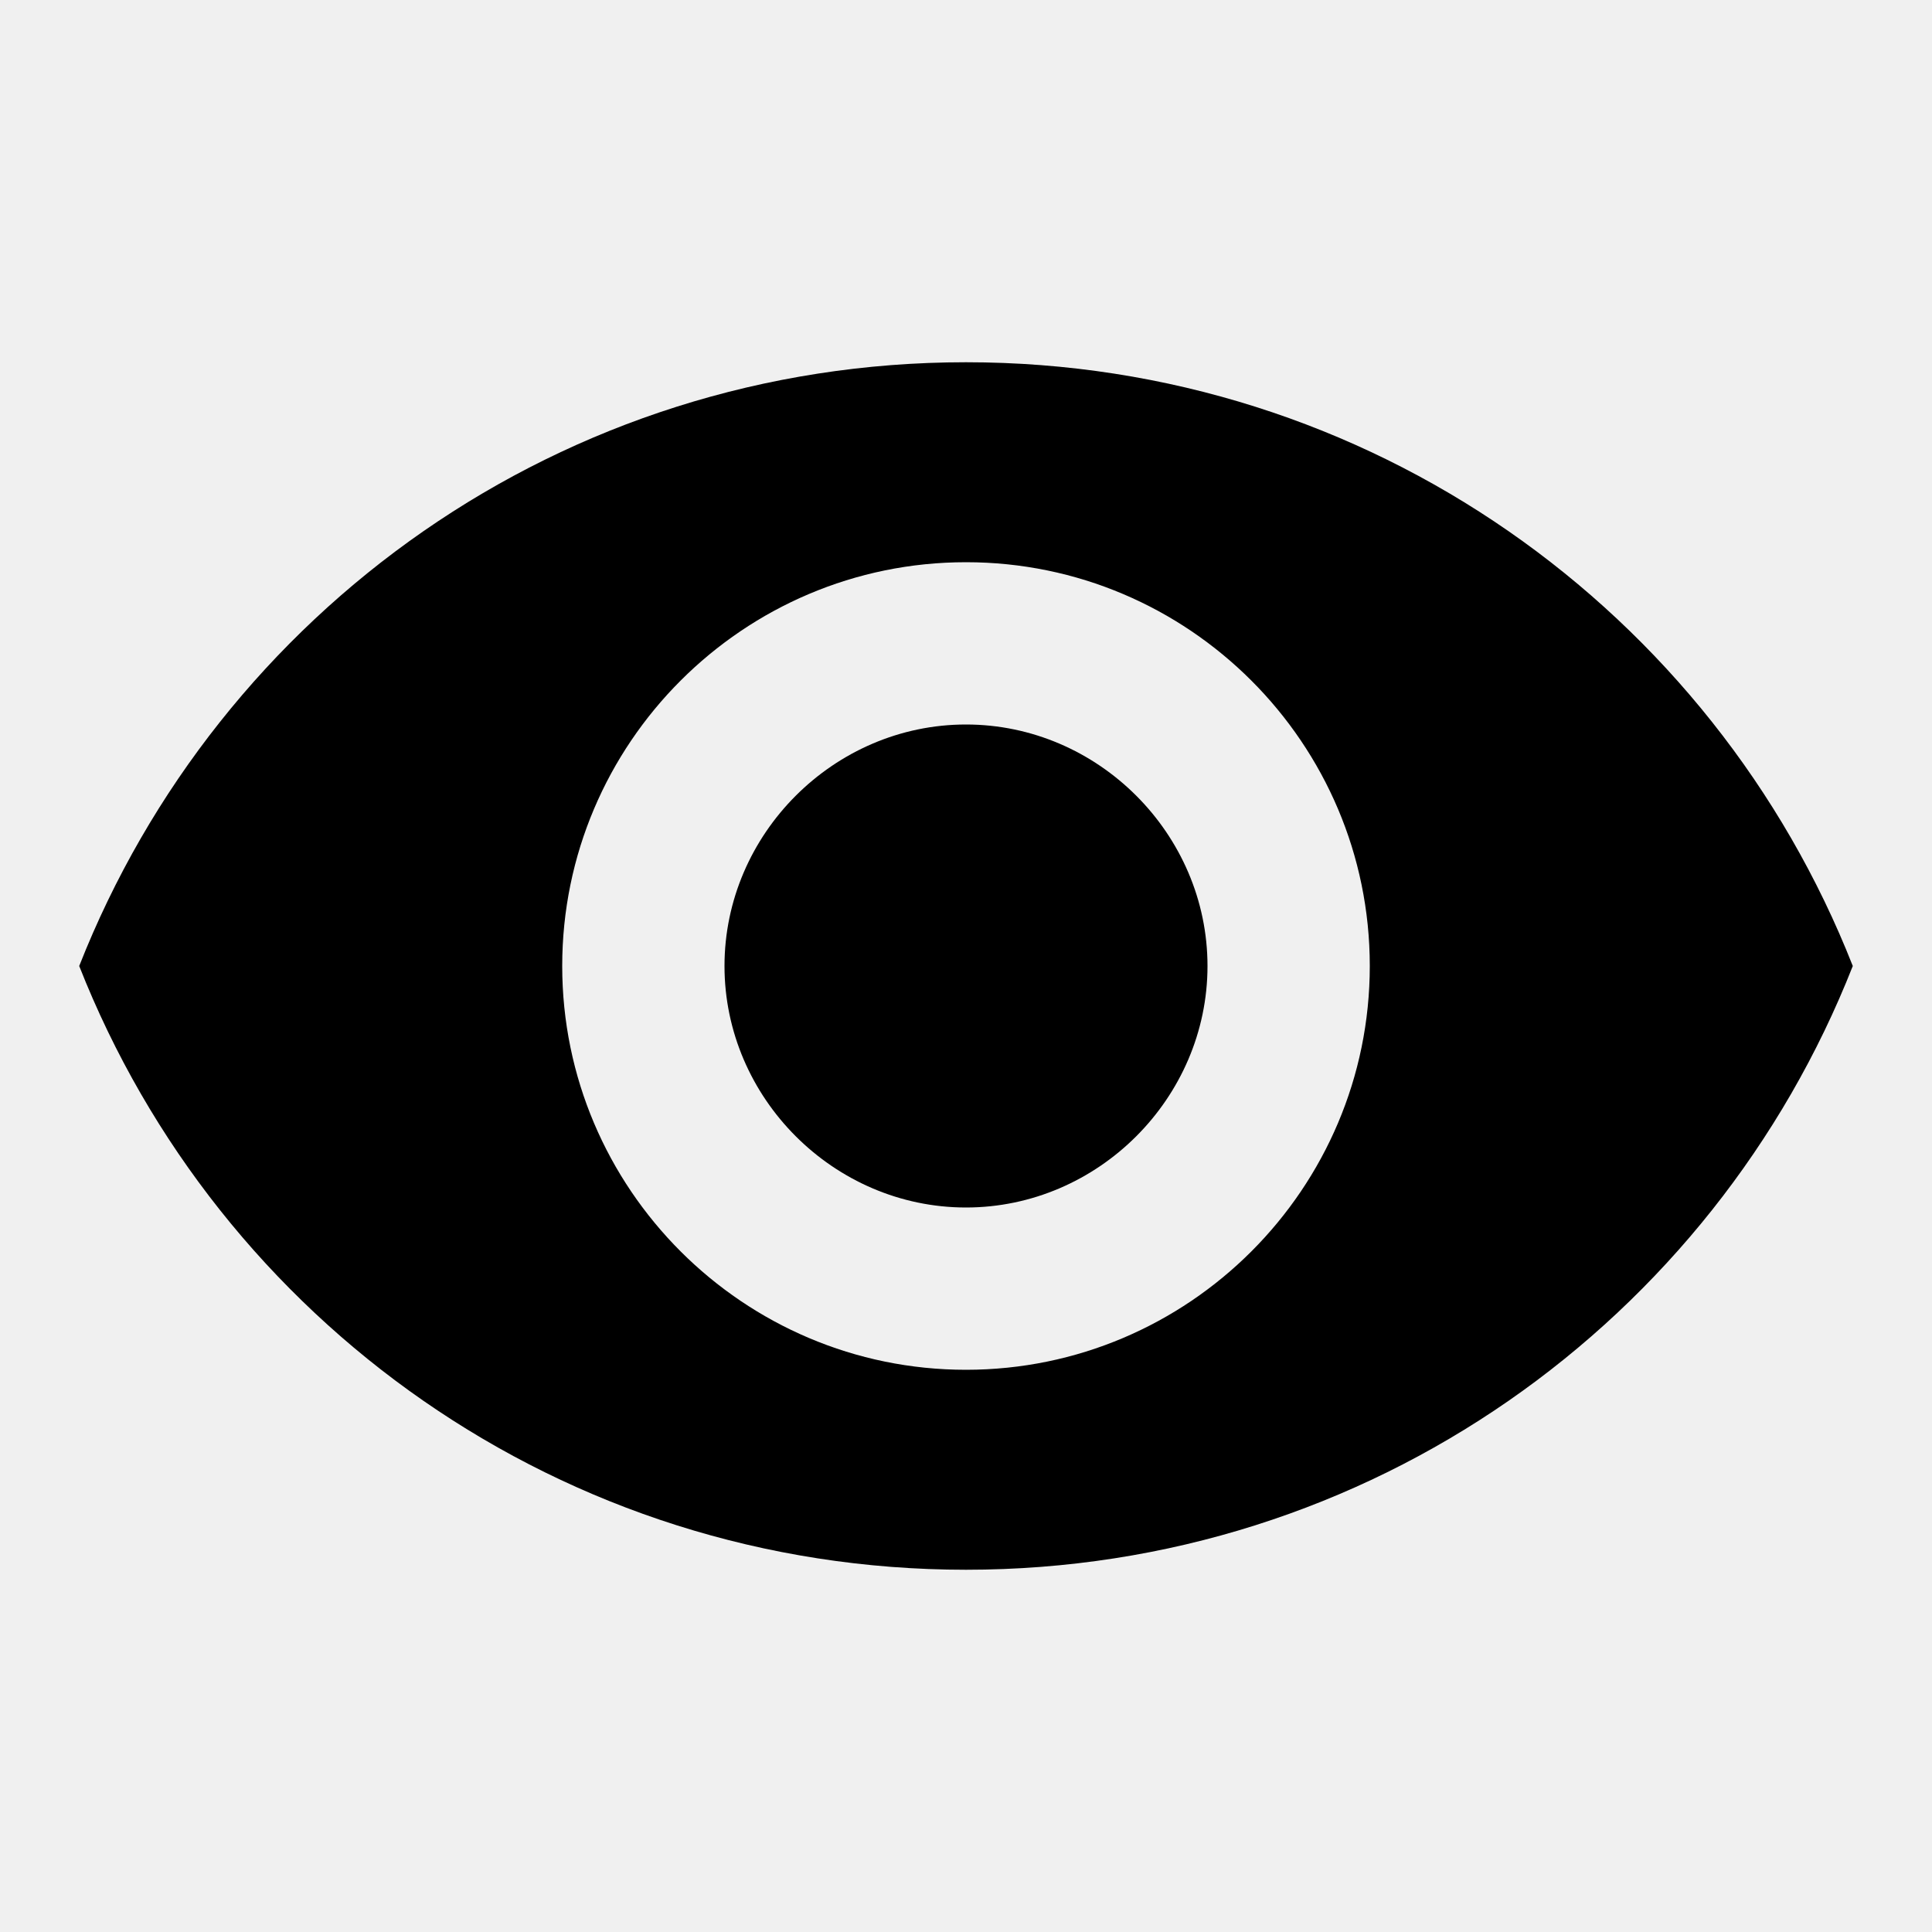
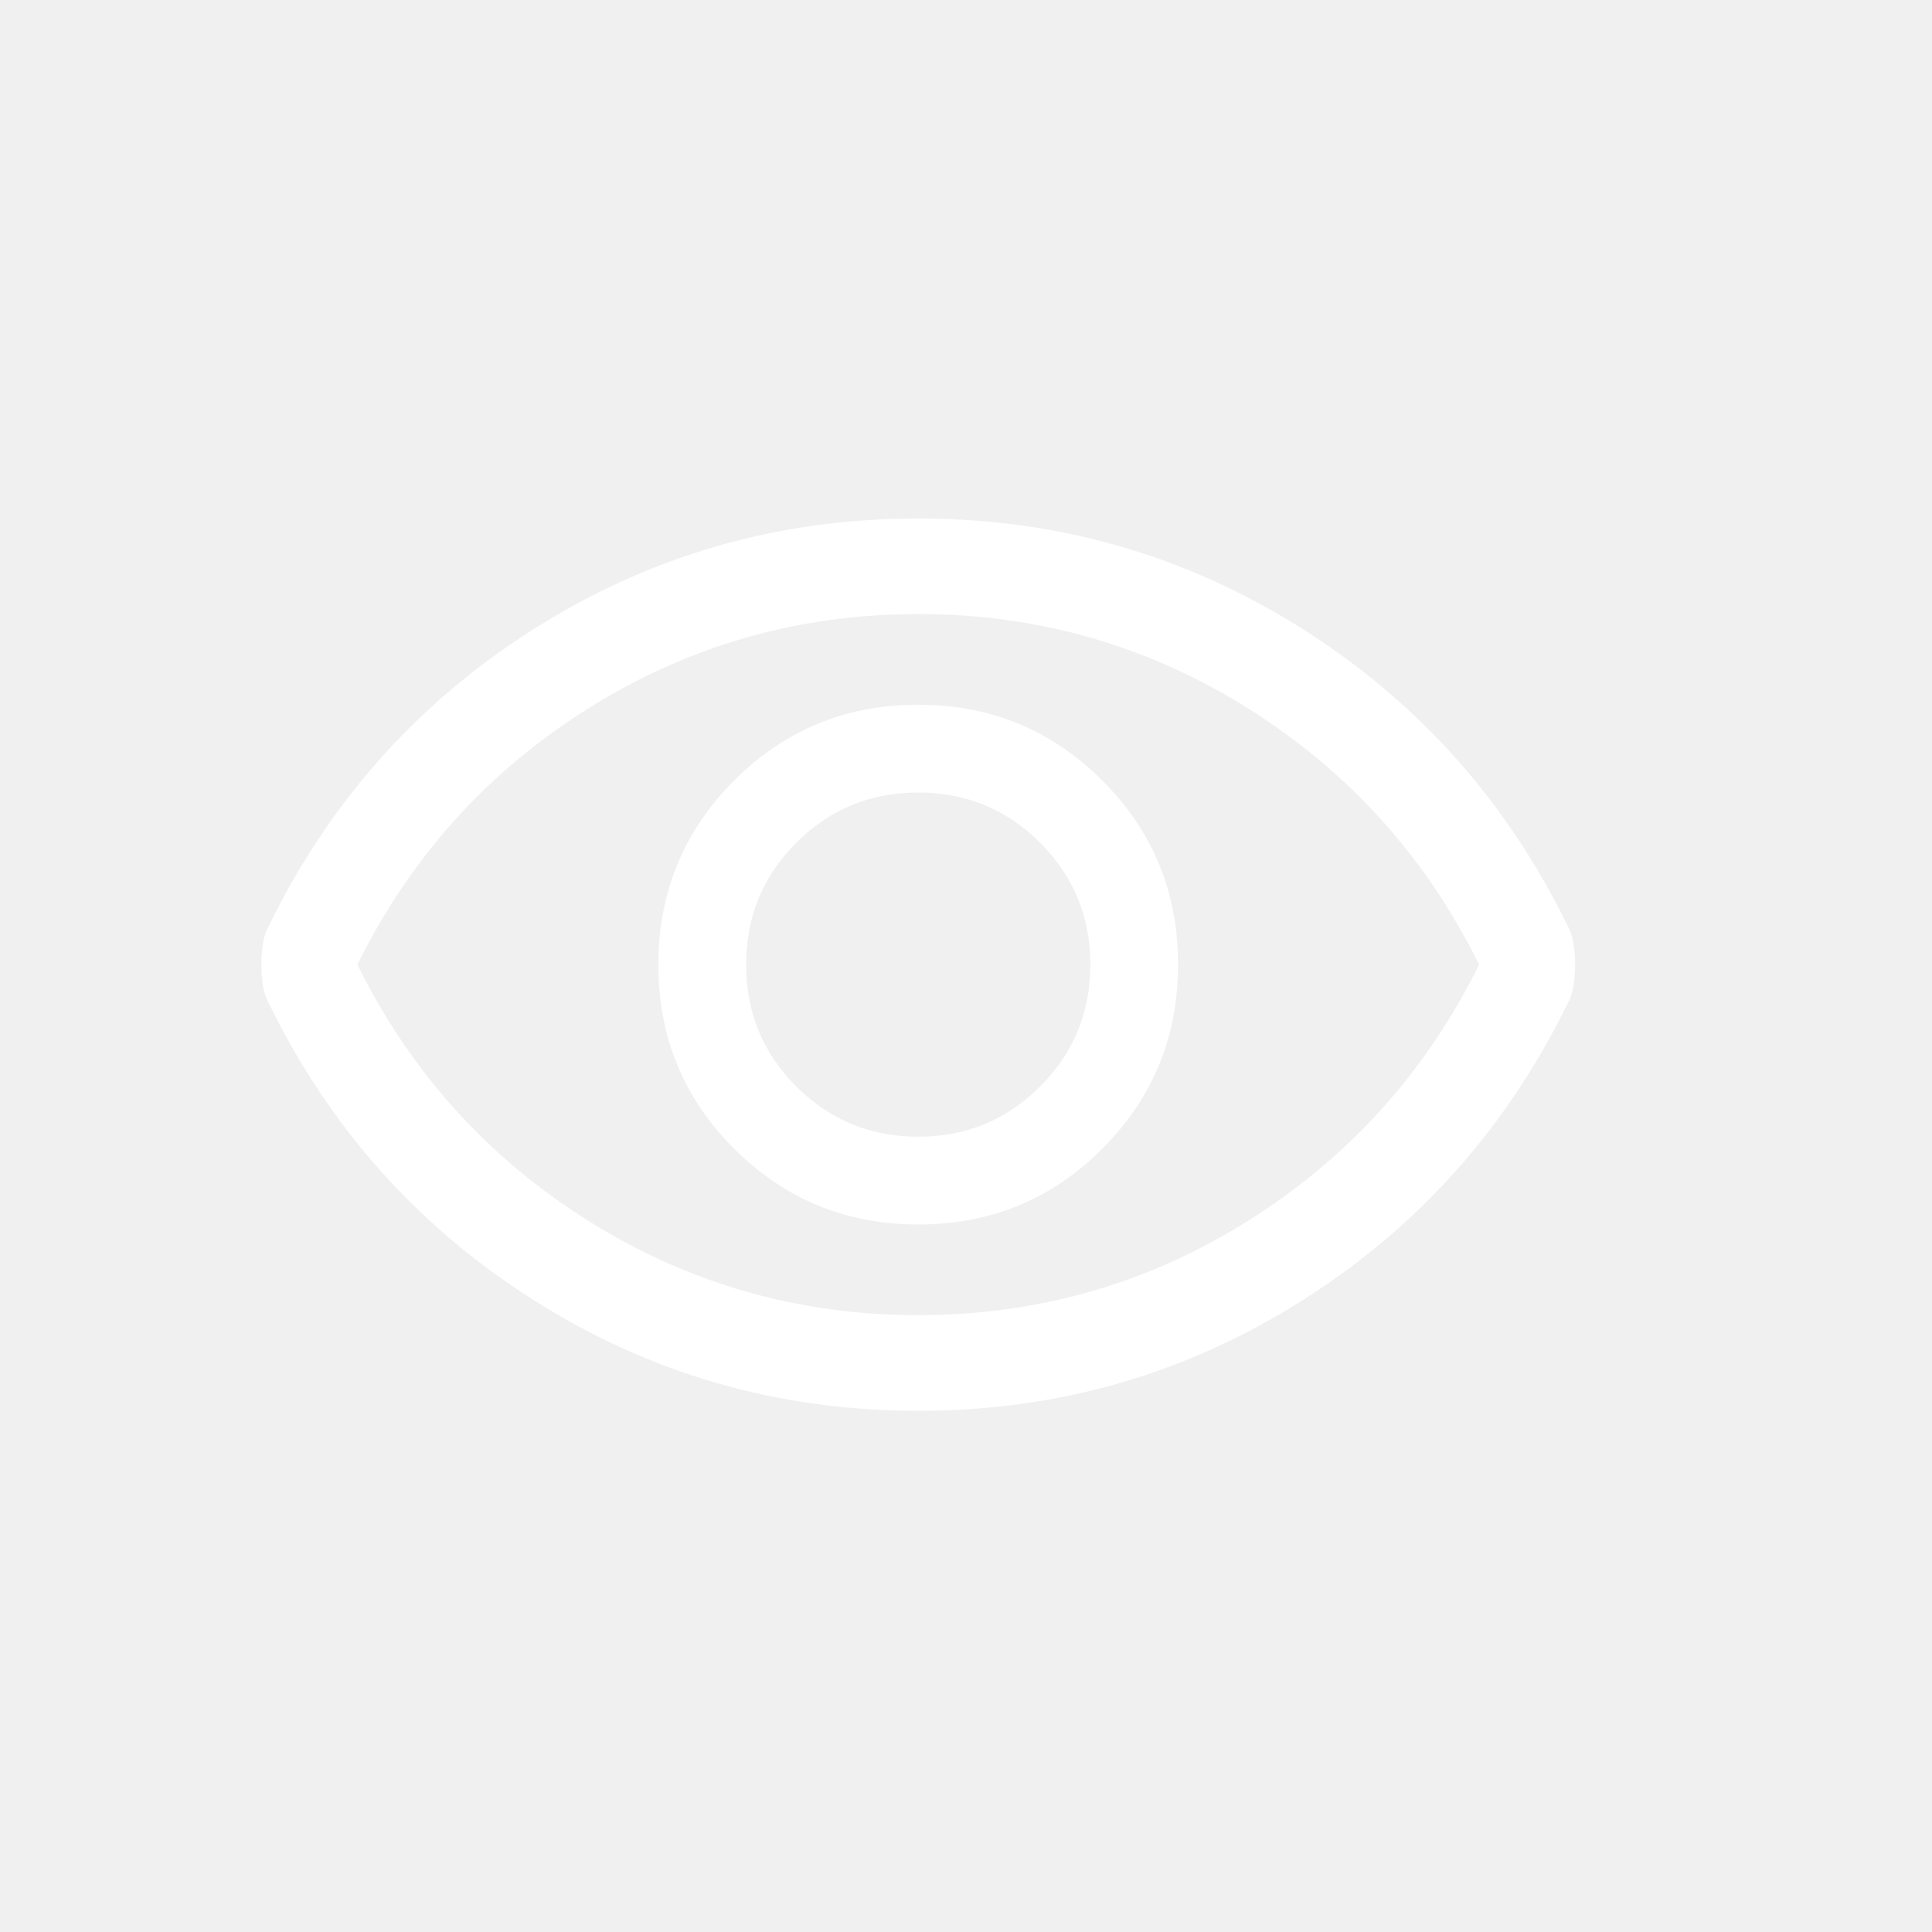
- <svg xmlns="http://www.w3.org/2000/svg" version="1.1" width="32" height="32" viewBox="0 0 32 32">
-   <path d="M16 12c2.188 0 4 1.813 4 4s-1.813 4-4 4-4-1.813-4-4 1.813-4 4-4zM16 22.688c3.688 0 6.688-3 6.688-6.688s-3-6.688-6.688-6.688-6.688 3-6.688 6.688 3 6.688 6.688 6.688zM16 6c6.688 0 12.375 4.125 14.688 10-2.313 5.875-8 10-14.688 10s-12.375-4.125-14.688-10c2.313-5.875 8-10 14.688-10z" />
+ <svg xmlns="http://www.w3.org/2000/svg" width="25" height="25" viewBox="0 0 25 25" fill="none">
+   <mask id="mask0_2543_51166" style="mask-type:alpha" maskUnits="userSpaceOnUse" x="0" y="0" width="25" height="25">
+     <rect x="0.382" y="0.709" width="24" height="24" fill="#D9D9D9" />
+   </mask>
+   <g mask="url(#mask0_2543_51166)">
+     <path d="M11.884 15.845C12.818 15.845 13.612 15.518 14.265 14.863C14.918 14.209 15.244 13.415 15.244 12.48C15.244 11.546 14.917 10.752 14.263 10.099C13.609 9.446 12.814 9.119 11.88 9.119C10.945 9.119 10.152 9.447 9.499 10.101C8.846 10.755 8.519 11.549 8.519 12.484C8.519 13.418 8.846 14.212 9.5 14.865C10.155 15.518 10.949 15.845 11.884 15.845ZM11.882 14.709C11.263 14.709 10.737 14.492 10.304 14.059C9.871 13.626 9.655 13.101 9.655 12.482C9.655 11.863 9.871 11.338 10.304 10.905C10.737 10.472 11.263 10.255 11.882 10.255C12.5 10.255 13.026 10.472 13.459 10.905C13.892 11.338 14.109 11.863 14.109 12.482C14.109 13.101 13.892 13.626 13.459 14.059C13.026 14.492 12.5 14.709 11.882 14.709ZM11.882 18.256C10.077 18.256 8.422 17.781 6.918 16.831C5.414 15.882 4.267 14.598 3.477 12.98C3.441 12.917 3.416 12.841 3.402 12.754C3.389 12.666 3.382 12.575 3.382 12.482C3.382 12.389 3.389 12.298 3.402 12.21C3.416 12.123 3.441 12.047 3.477 11.984C4.267 10.366 5.414 9.082 6.918 8.133C8.422 7.183 10.077 6.709 11.882 6.709C13.687 6.709 15.341 7.183 16.846 8.133C18.35 9.082 19.497 10.366 20.287 11.984C20.323 12.047 20.347 12.123 20.361 12.21C20.375 12.298 20.382 12.389 20.382 12.482C20.382 12.575 20.375 12.666 20.361 12.754C20.347 12.841 20.323 12.917 20.287 12.98C19.497 14.598 18.35 15.882 16.846 16.831C15.341 17.781 13.687 18.256 11.882 18.256ZM11.882 17.018C13.435 17.018 14.861 16.609 16.16 15.791C17.459 14.973 18.453 13.87 19.14 12.482C18.453 11.094 17.459 9.99 16.16 9.173C14.861 8.355 13.435 7.946 11.882 7.946C10.328 7.946 8.902 8.355 7.603 9.173C6.304 9.99 5.311 11.094 4.624 12.482C5.311 13.87 6.304 14.973 7.603 15.791C8.902 16.609 10.328 17.018 11.882 17.018Z" fill="white" />
+   </g>
</svg>
